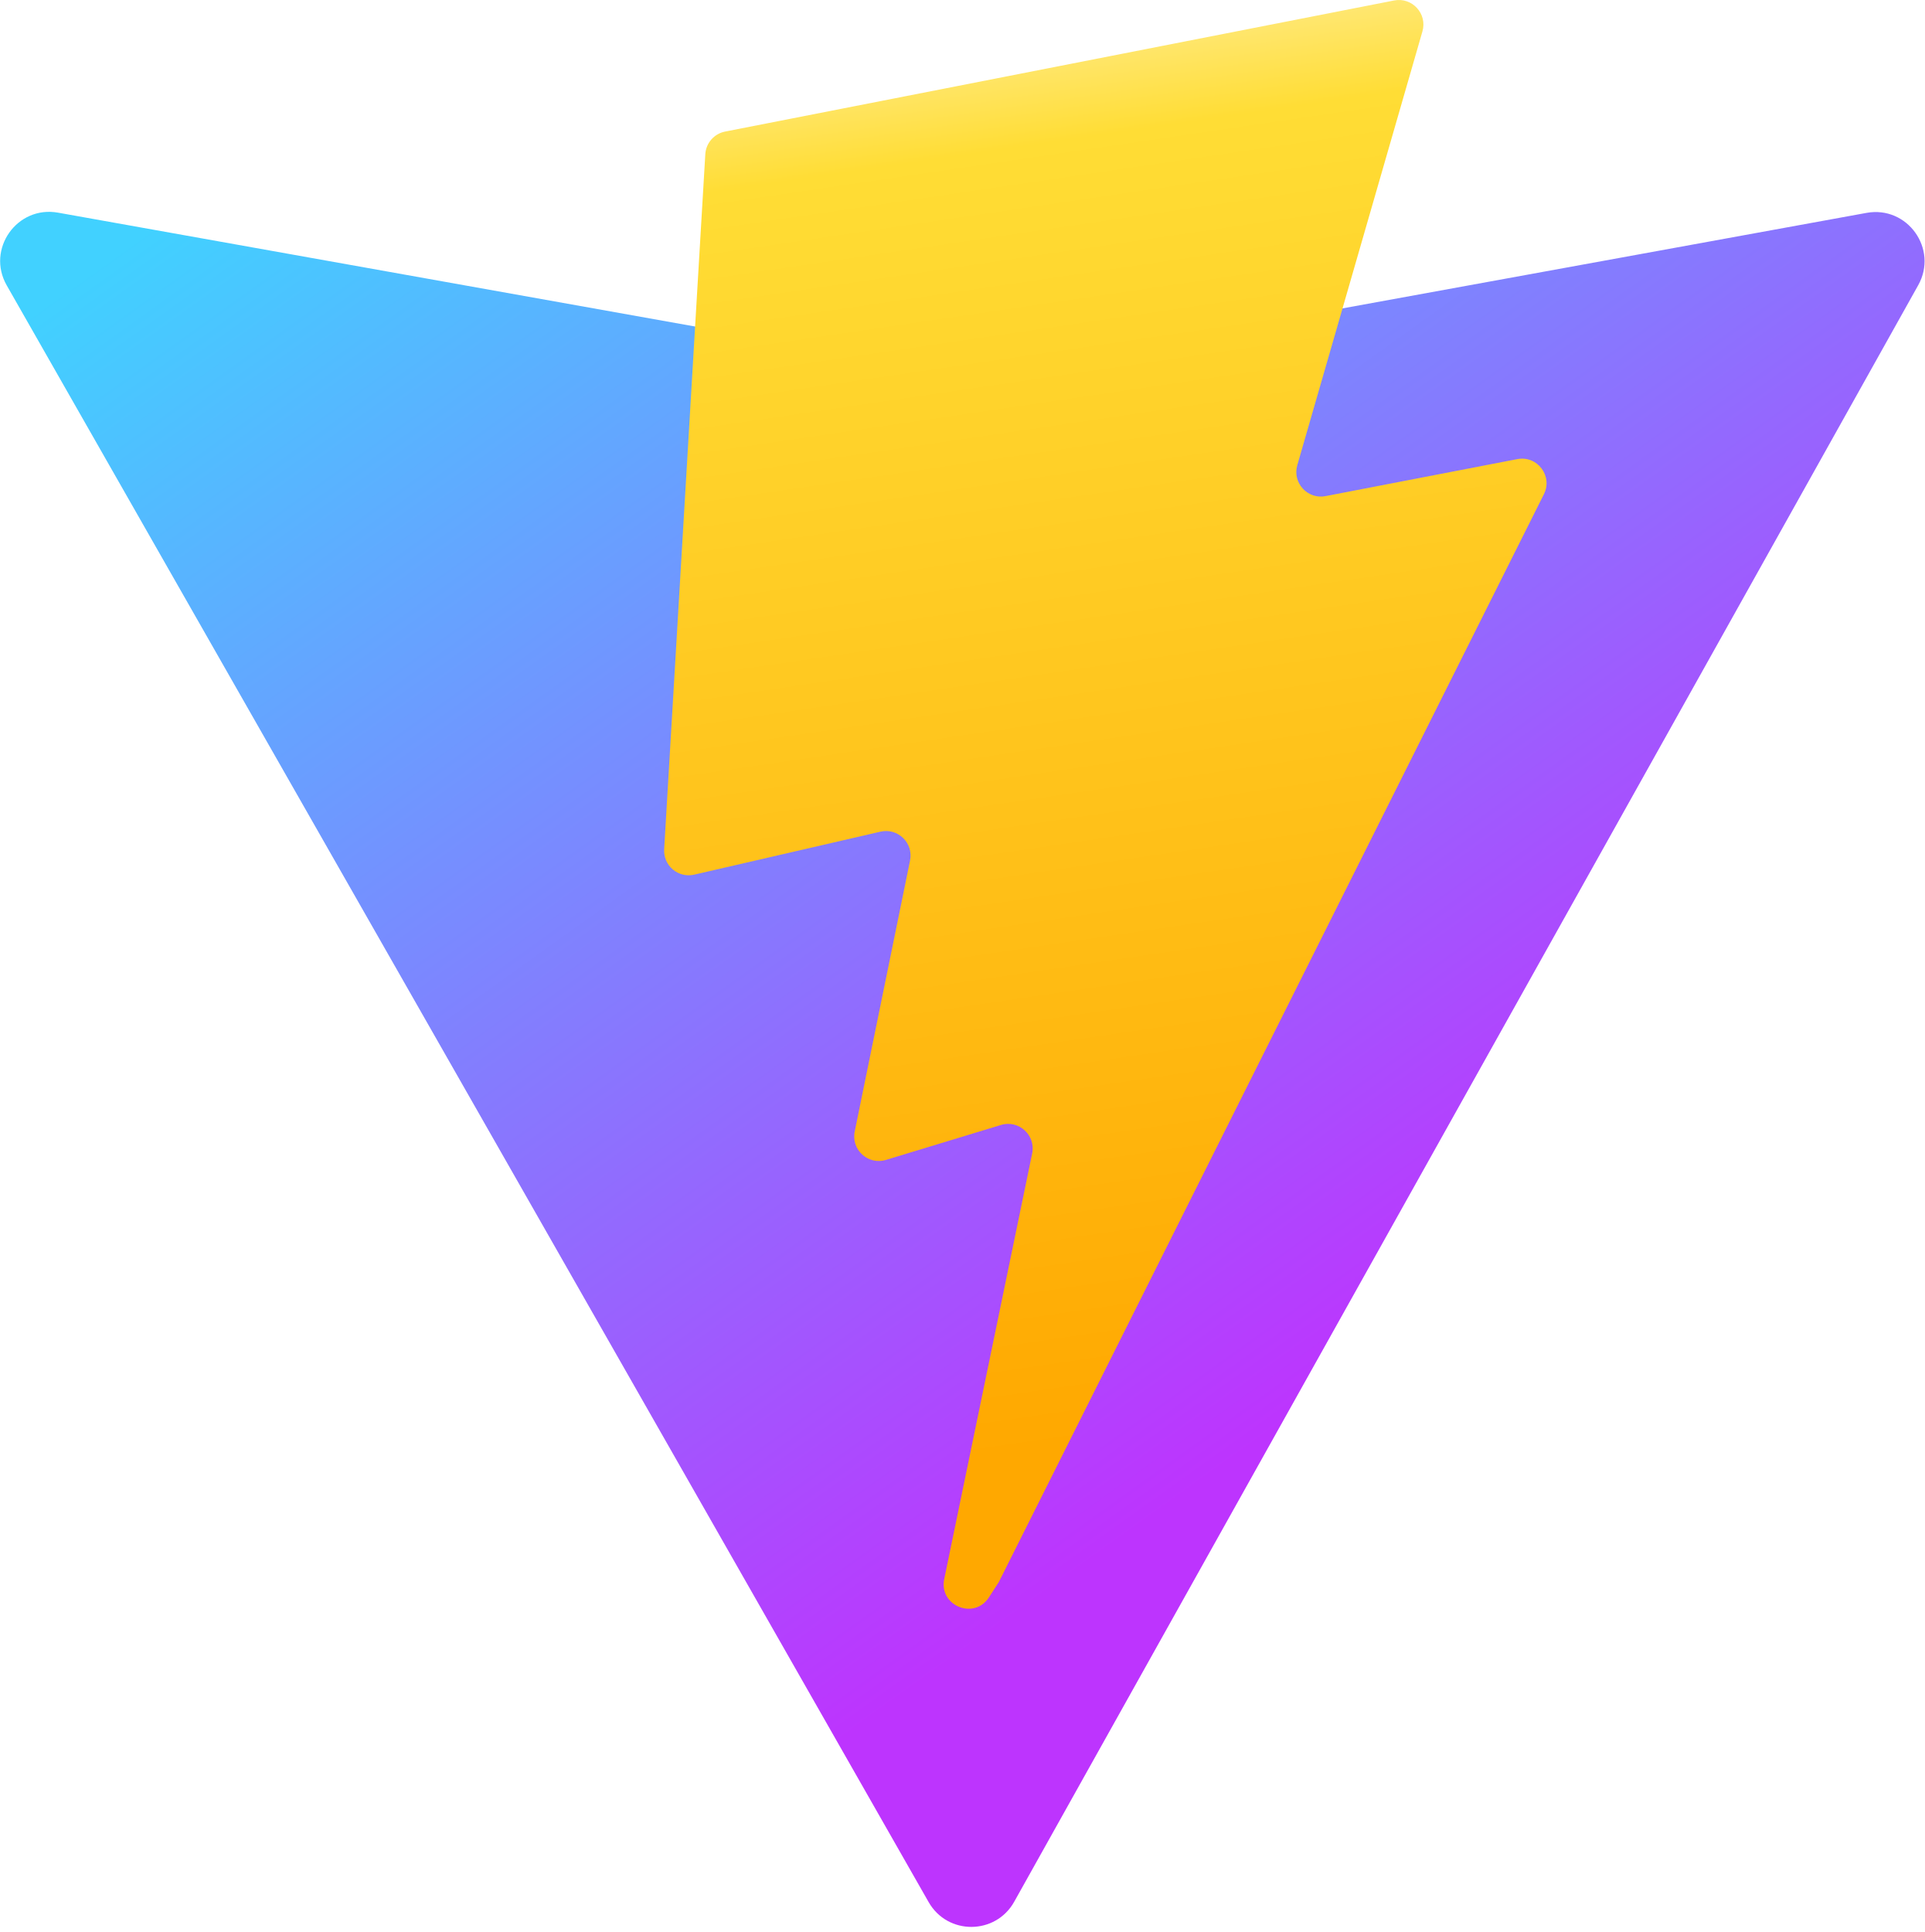
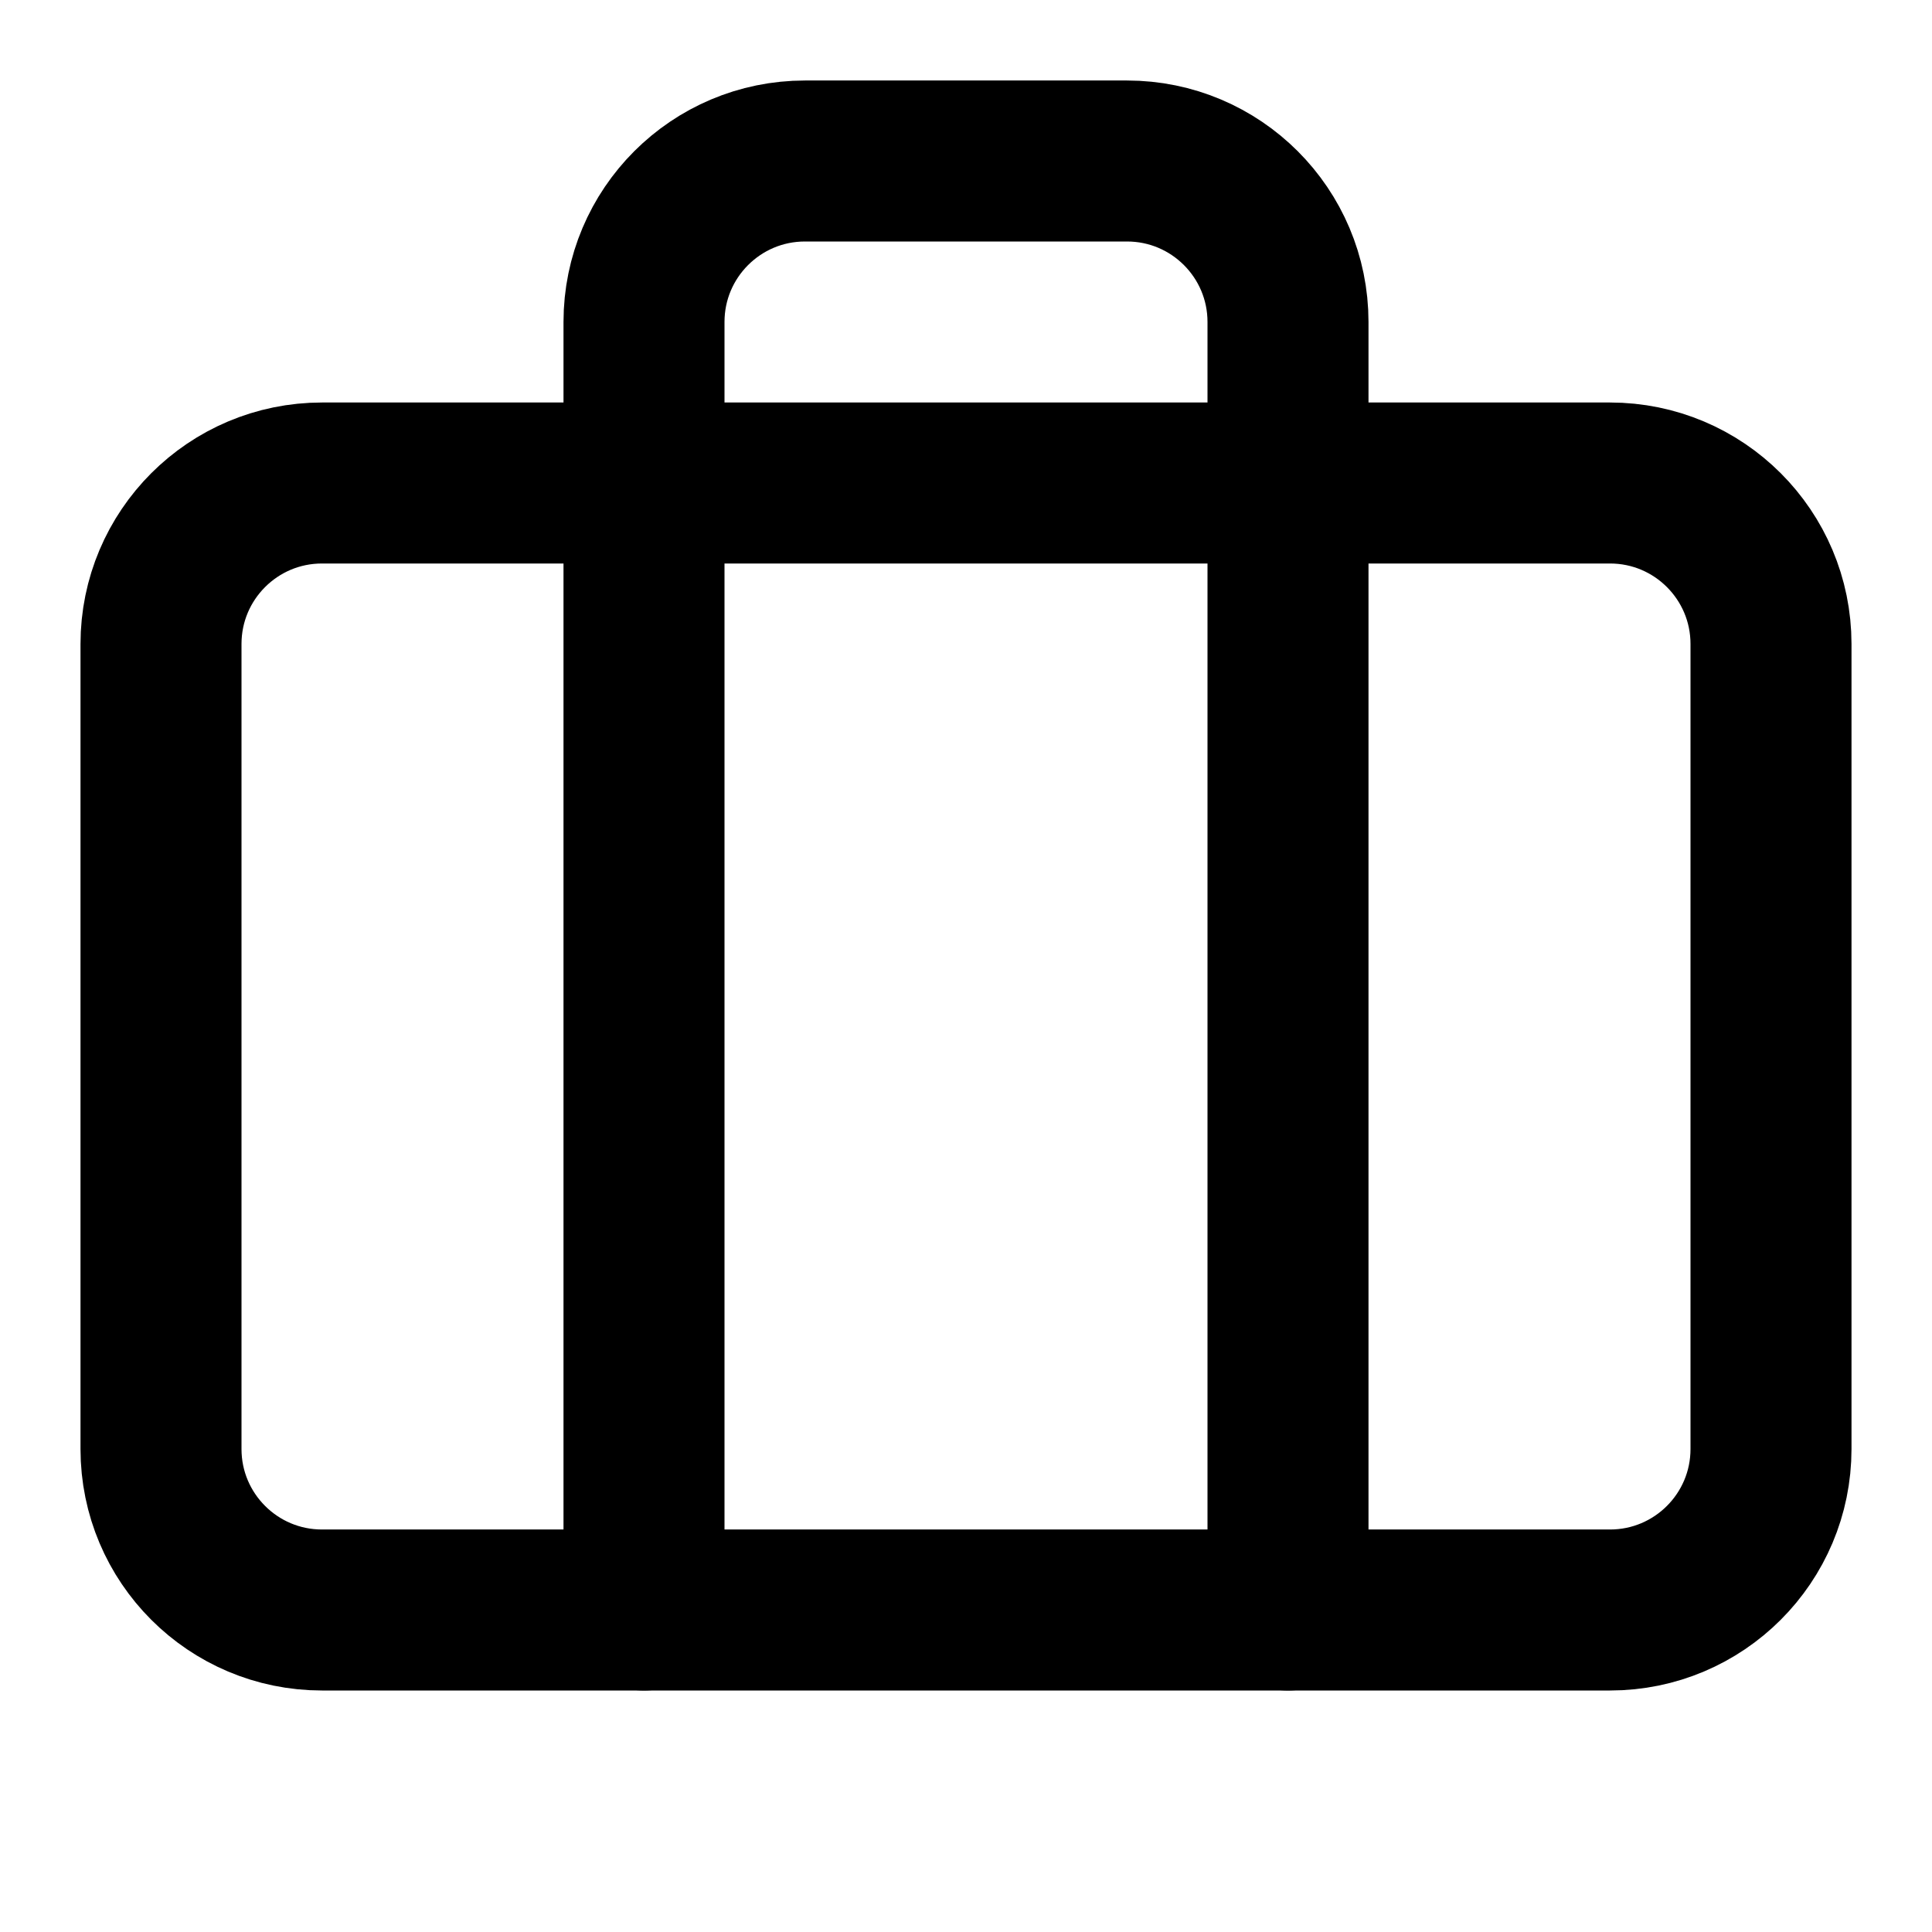
- <svg xmlns="http://www.w3.org/2000/svg" aria-hidden="true" role="img" class="iconify iconify--logos" width="31.88" height="32" preserveAspectRatio="xMidYMid meet" viewBox="0 0 256 257">
-   <defs>
-     <linearGradient id="IconifyId1813088fe1fbc01fb466" x1="-.828%" x2="57.636%" y1="7.652%" y2="78.411%">
-       <stop offset="0%" stop-color="#41D1FF" />
-       <stop offset="100%" stop-color="#BD34FE" />
-     </linearGradient>
-     <linearGradient id="IconifyId1813088fe1fbc01fb467" x1="43.376%" x2="50.316%" y1="2.242%" y2="89.03%">
-       <stop offset="0%" stop-color="#FFEA83" />
-       <stop offset="8.333%" stop-color="#FFDD35" />
-       <stop offset="100%" stop-color="#FFA800" />
-     </linearGradient>
-   </defs>
-   <path fill="url(#IconifyId1813088fe1fbc01fb466)" d="M255.153 37.938L134.897 252.976c-2.483 4.44-8.862 4.466-11.382.048L.875 37.958c-2.746-4.814 1.371-10.646 6.827-9.67l120.385 21.517a6.537 6.537 0 0 0 2.322-.004l117.867-21.483c5.438-.991 9.574 4.796 6.877 9.62Z" />
-   <path fill="url(#IconifyId1813088fe1fbc01fb467)" d="M185.432.063L96.44 17.501a3.268 3.268 0 0 0-2.634 3.014l-5.474 92.456a3.268 3.268 0 0 0 3.997 3.378l24.777-5.718c2.318-.535 4.413 1.507 3.936 3.838l-7.361 36.047c-.495 2.426 1.782 4.5 4.151 3.78l15.304-4.649c2.372-.72 4.652 1.36 4.15 3.788l-11.698 56.621c-.732 3.542 3.979 5.473 5.943 2.437l1.313-2.028l72.516-144.72c1.215-2.423-.88-5.186-3.54-4.672l-25.505 4.922c-2.396.462-4.435-1.77-3.759-4.114l16.646-57.705c.677-2.35-1.37-4.583-3.769-4.113Z" />
+ <svg xmlns="http://www.w3.org/2000/svg" width="24" height="24" viewBox="0 0 24 24" fill="none" stroke="currentColor" stroke-width="2" stroke-linecap="round" stroke-linejoin="round" class="lucide lucide-briefcase-icon lucide-briefcase">
+   <path d="M16 20V4a2 2 0 0 0-2-2h-4a2 2 0 0 0-2 2v16" />
+   <rect width="20" height="14" x="2" y="6" rx="2" />
</svg>
